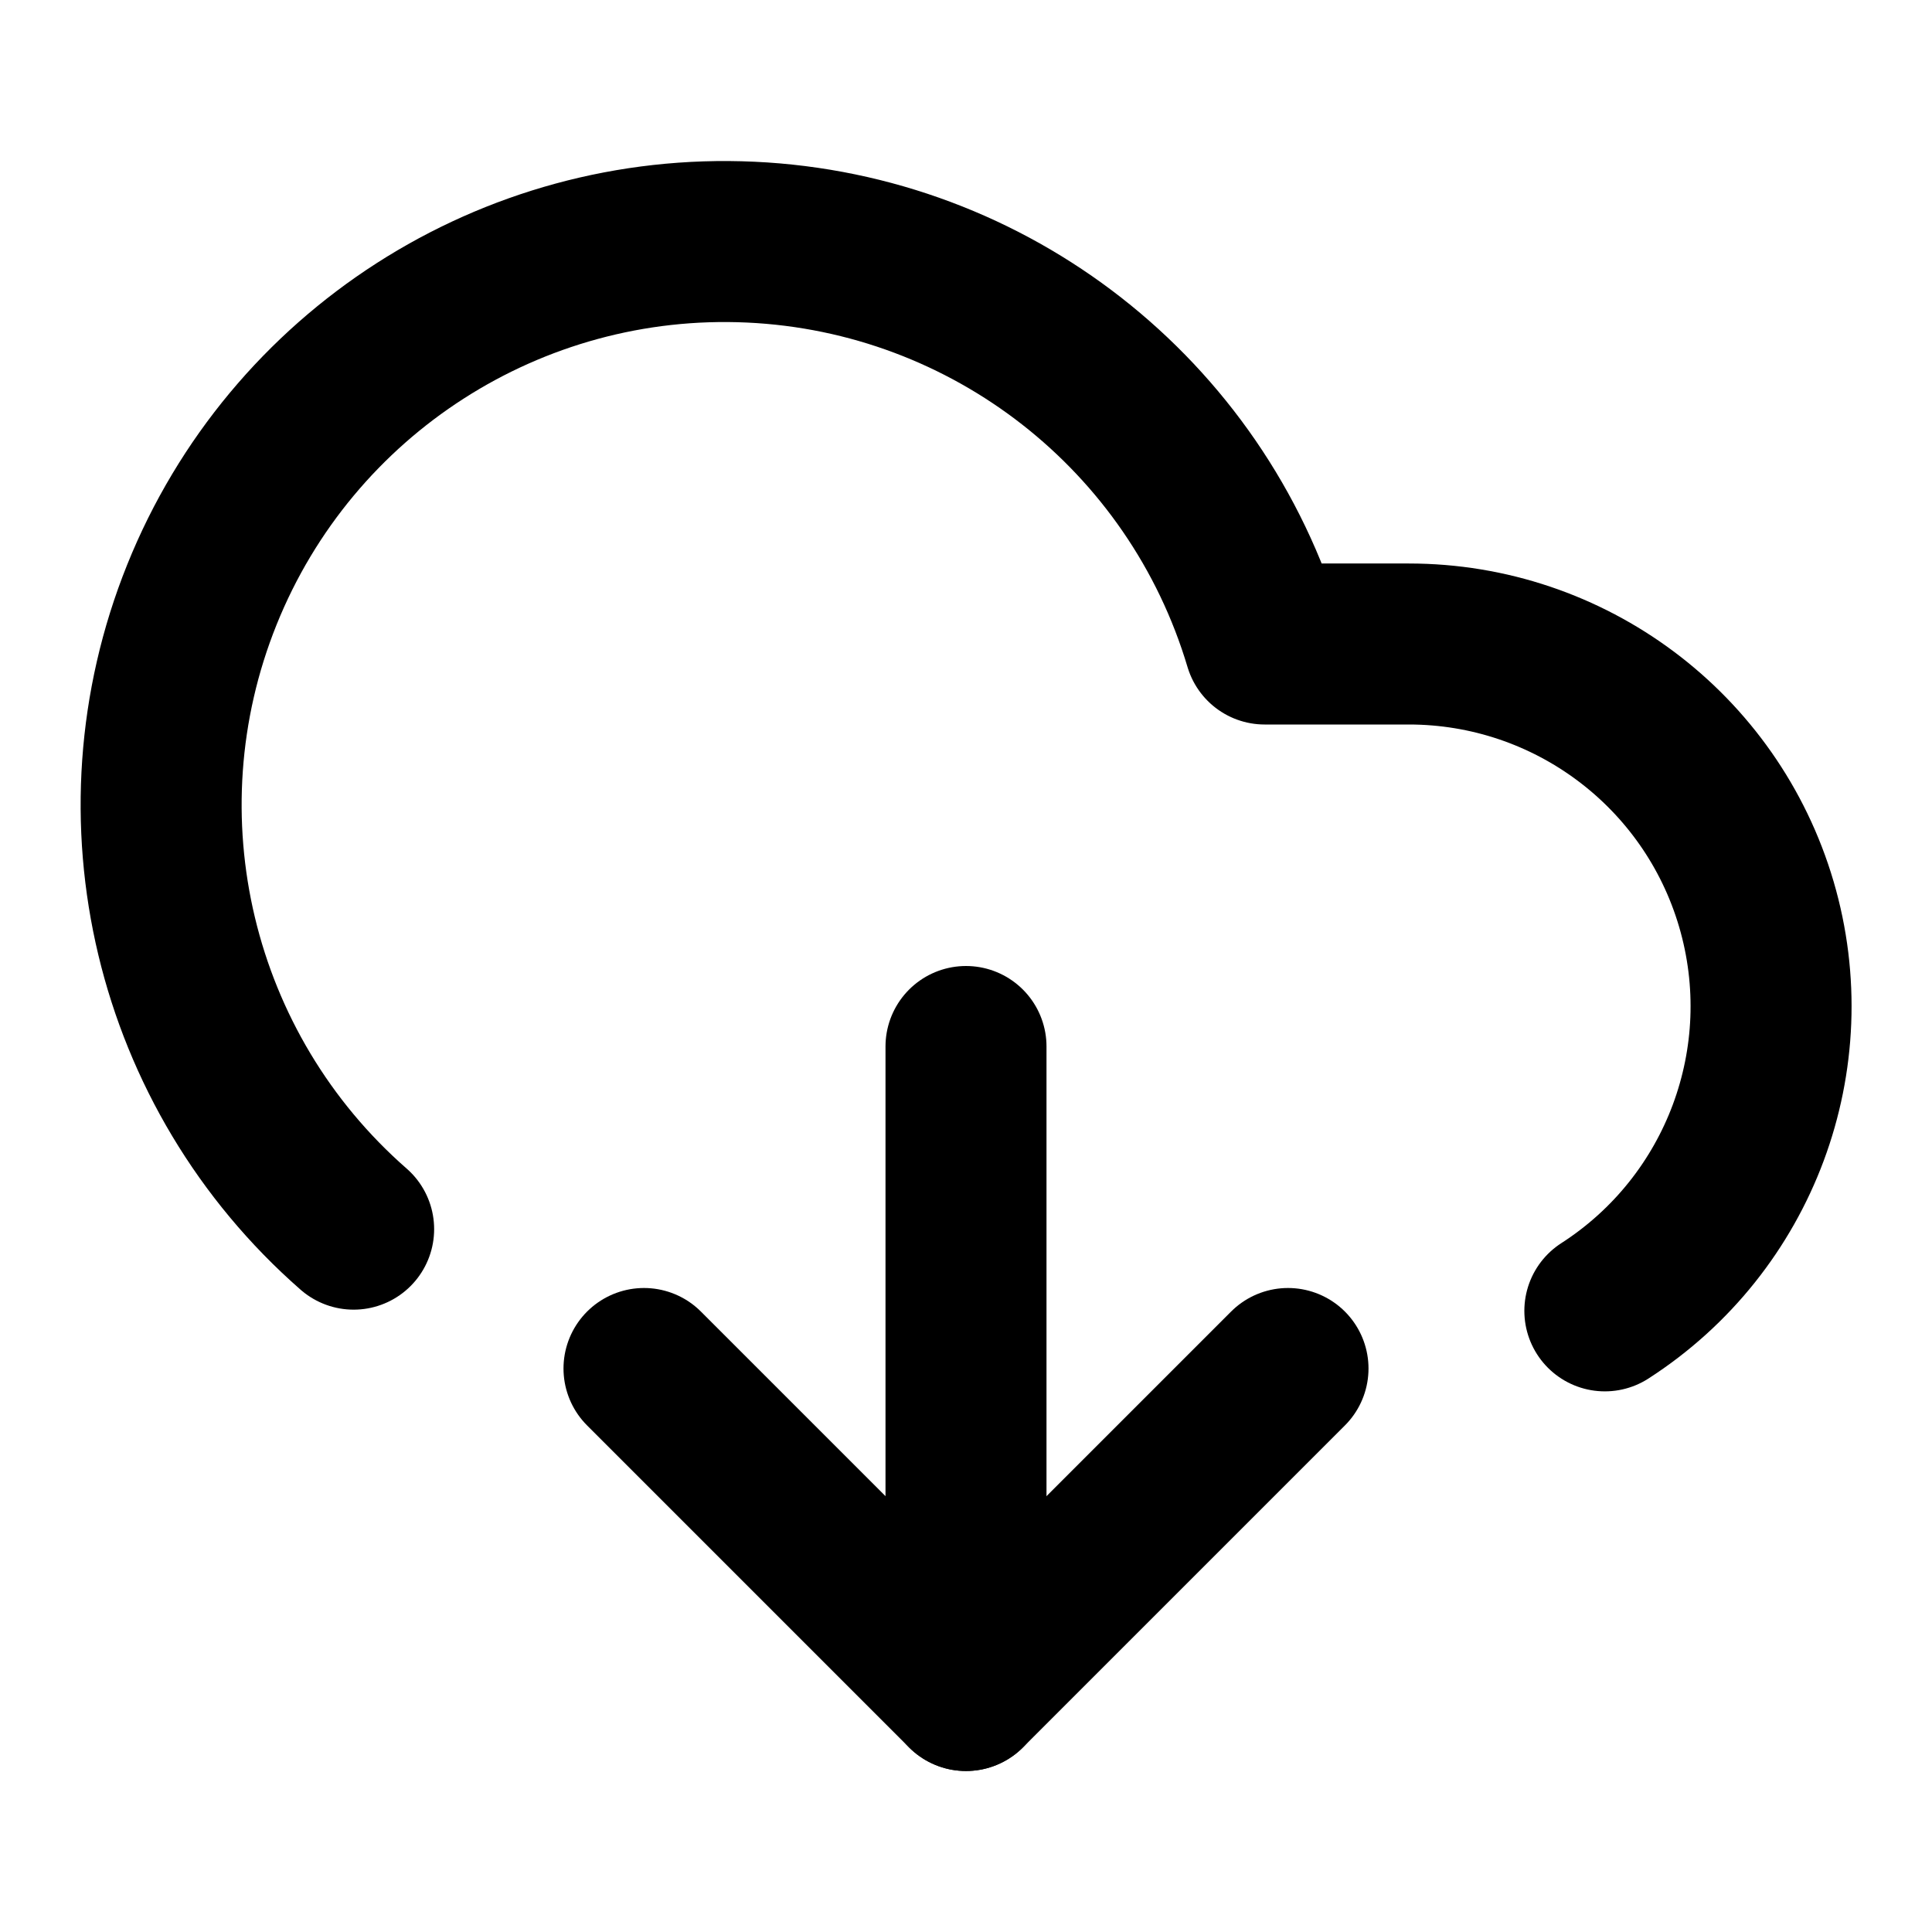
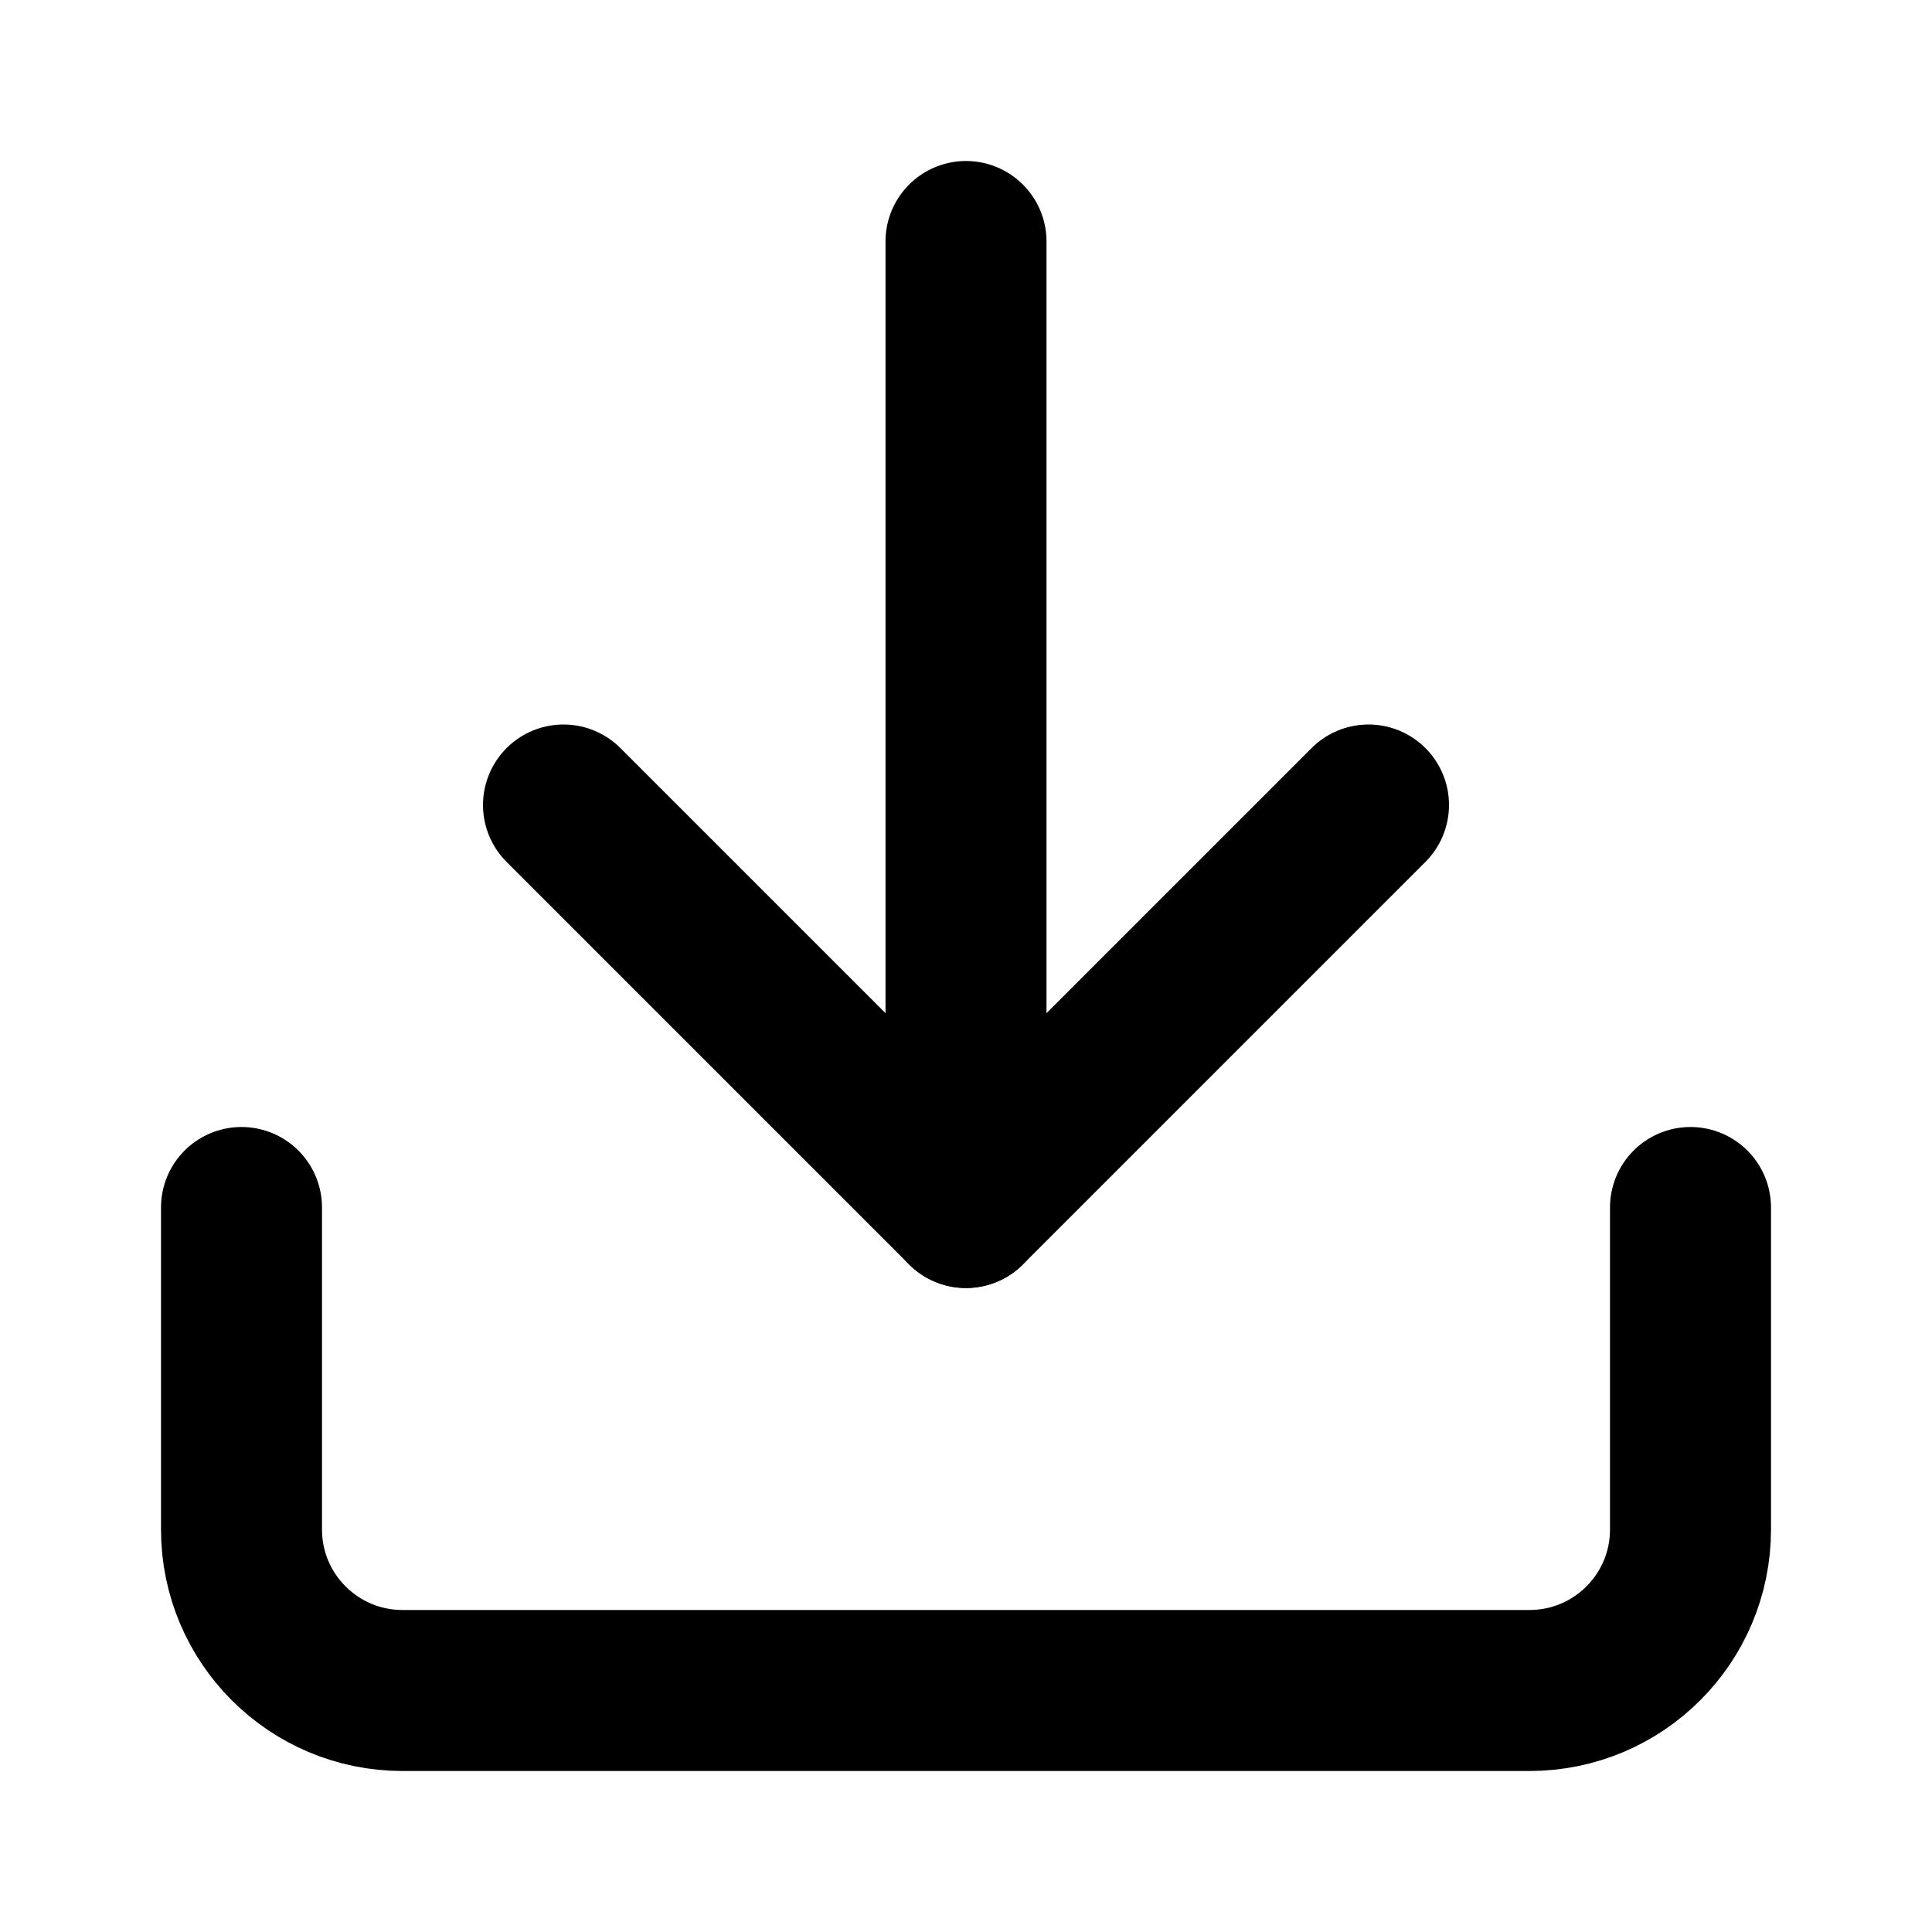
- <svg xmlns="http://www.w3.org/2000/svg" width="24" height="24" viewBox="0 0 24 24" fill="none" stroke="currentColor" stroke-width="2" stroke-linecap="round" stroke-linejoin="round" class="lucide lucide-cloud-download-icon lucide-cloud-download">
-   <path d="M12 13v8l-4-4" />
-   <path d="m12 21 4-4" />
-   <path d="M4.393 15.269A7 7 0 1 1 15.71 8h1.79a4.5 4.5 0 0 1 2.436 8.284" />
+ <svg xmlns="http://www.w3.org/2000/svg" width="24" height="24" viewBox="0 0 24 24" fill="none" stroke="currentColor" stroke-width="2" stroke-linecap="round" stroke-linejoin="round" class="lucide lucide-download-icon lucide-download">
+   <path d="M12 15V3" />
+   <path d="M21 15v4a2 2 0 0 1-2 2H5a2 2 0 0 1-2-2v-4" />
+   <path d="m7 10 5 5 5-5" />
</svg>
